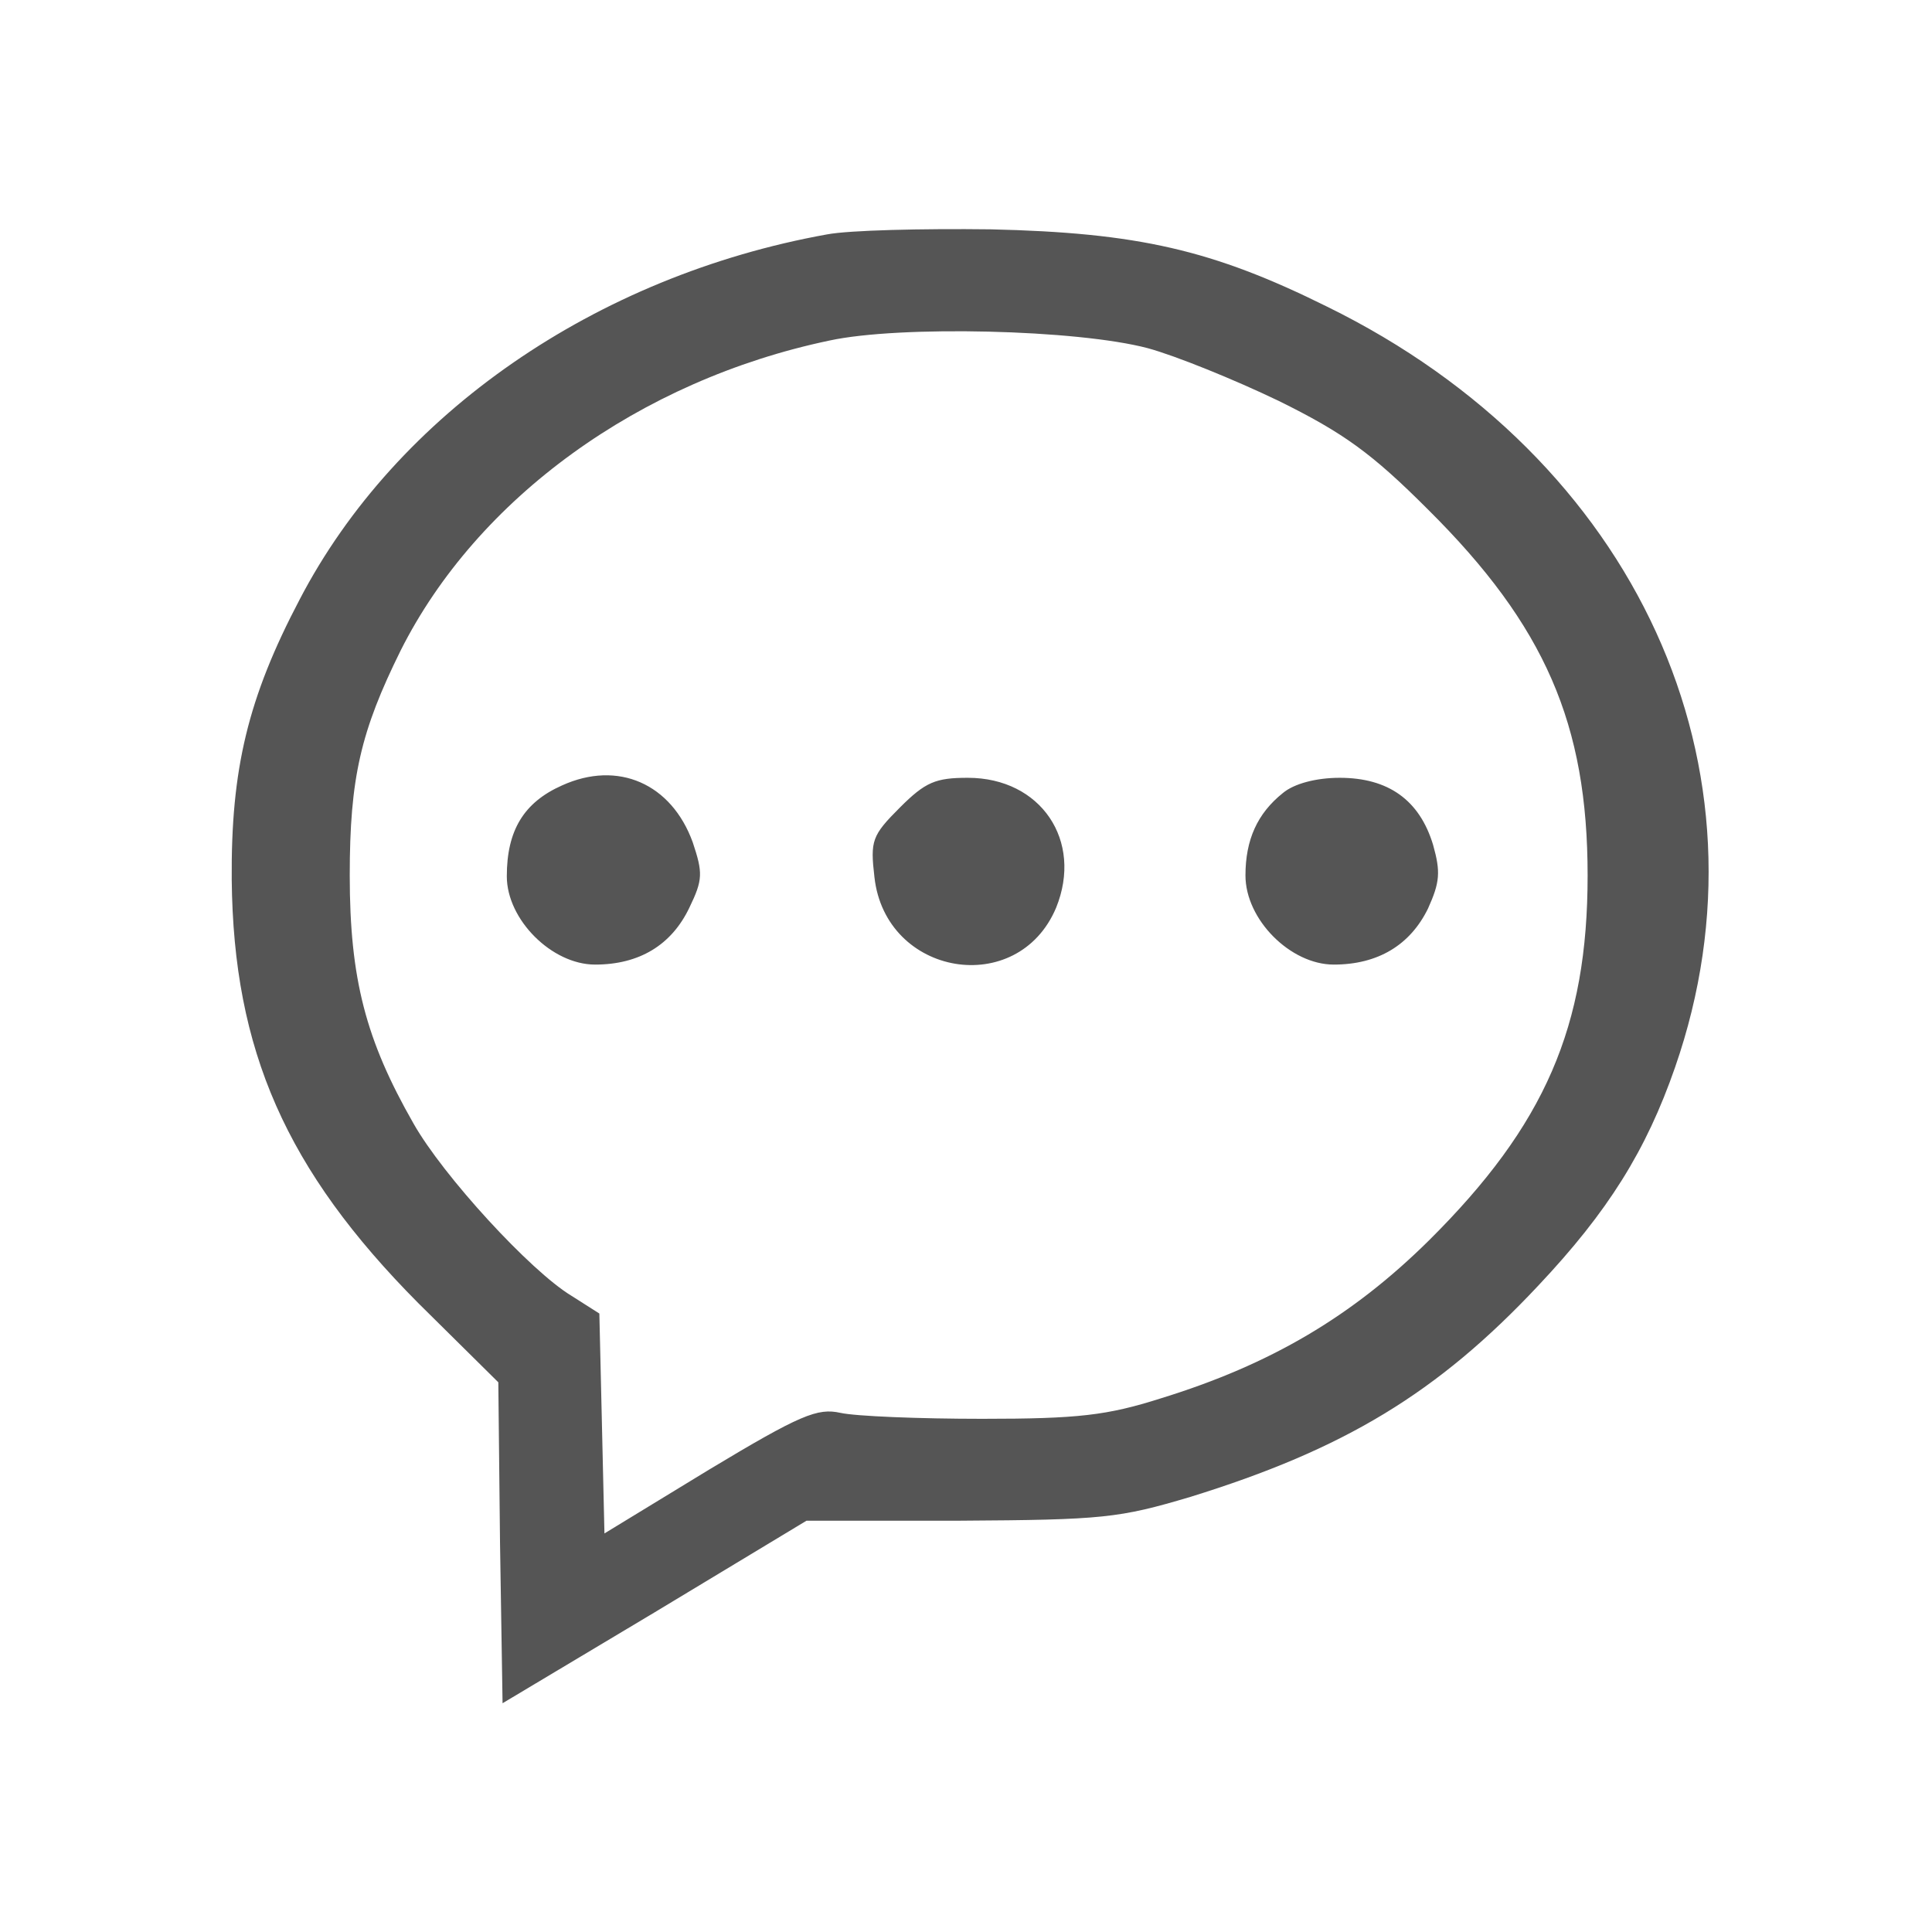
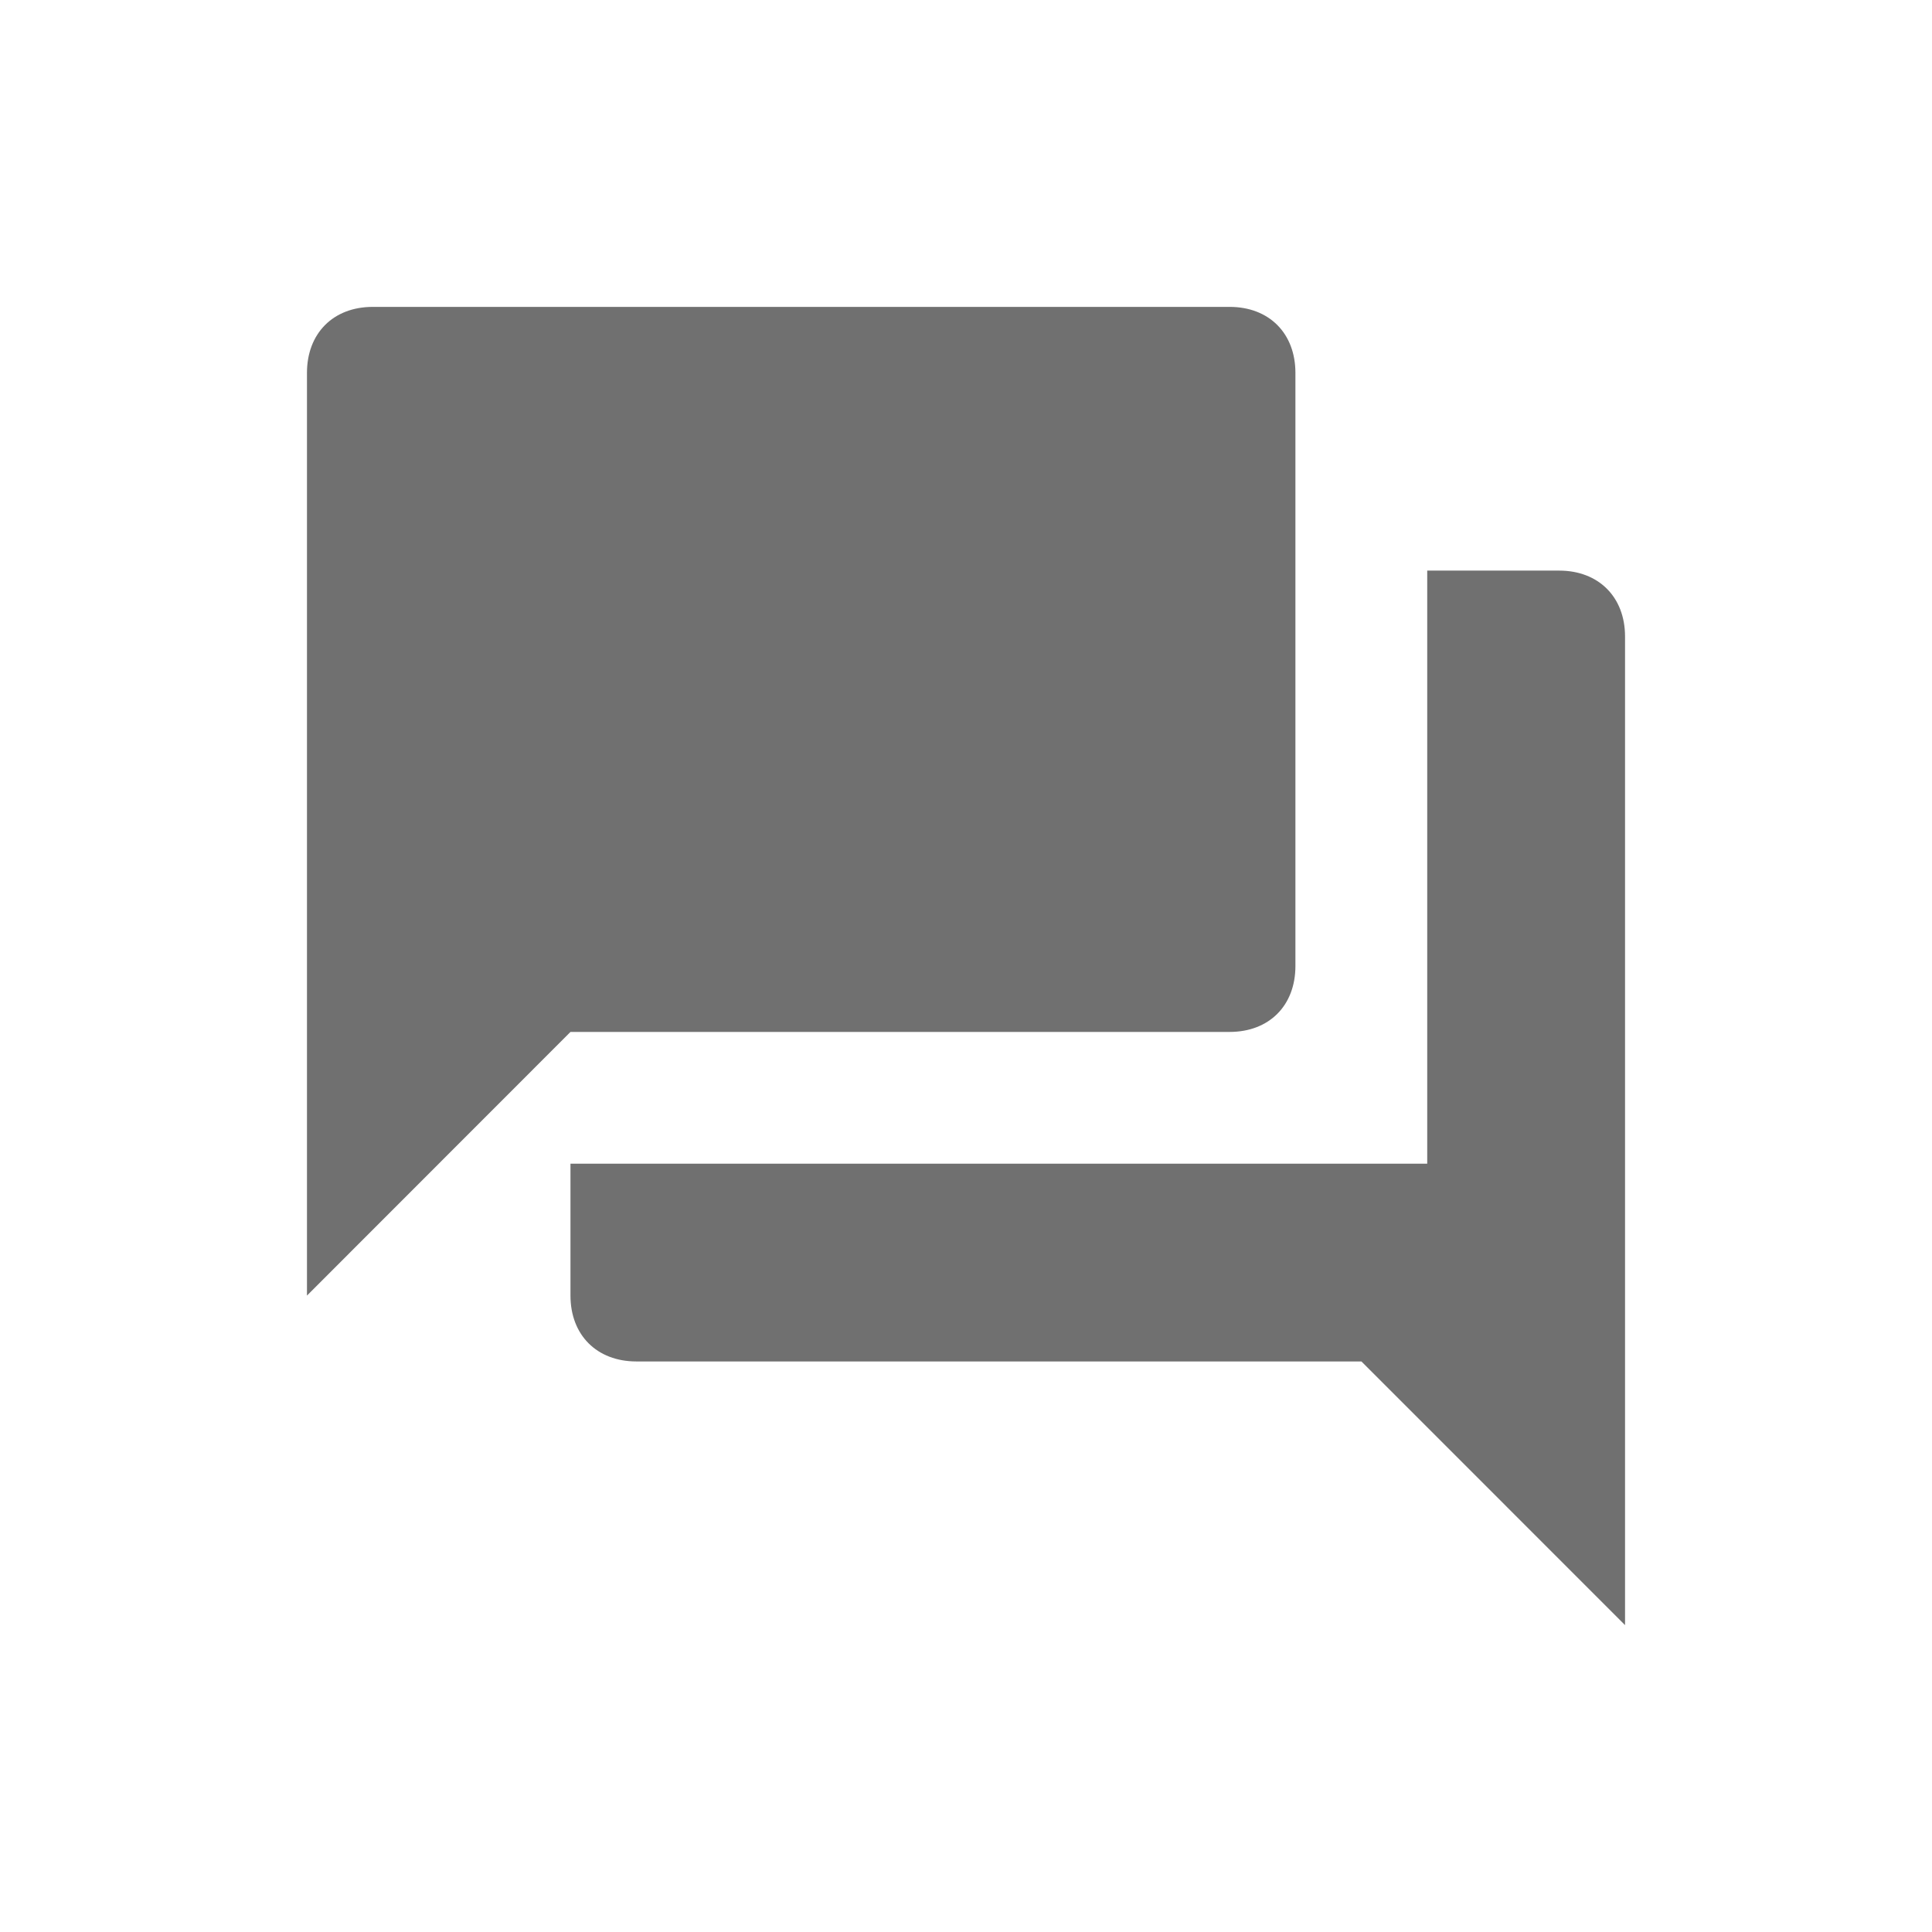
- <svg xmlns="http://www.w3.org/2000/svg" t="1628601534173" class="icon" viewBox="0 0 1024 1024" version="1.1" p-id="67362" width="200" height="200">
-   <defs>
-     <style type="text/css" />
-   </defs>
-   <path d="M438.27 124.25C315.87 146.3 210.12 219.2 158.82 317.75c-27.45 52.2-36.45 90-36 148.5 0.9 90.45 28.8 153.9 99 224.55l42.3 41.85 0.9 85.05 1.35 85.05 80.55-48.15 80.55-48.6h81.45c75.6-0.45 84.15-1.35 121.95-12.6 81.45-25.2 130.95-54.9 184.5-112.05 36.9-39.15 57.15-71.55 72.45-115.65 54.9-157.95-20.25-322.65-184.5-403.2-60.75-30.15-100.35-39.15-178.2-40.95-36-0.45-75.15 0.45-86.85 2.7z m170.1 60.3c14.85 4.05 45.9 16.65 69.3 27.9 34.65 17.1 49.5 27.9 79.2 57.6 62.1 61.65 84.6 113.85 84.6 193.95s-22.5 132.3-84.15 193.5c-40.5 40.05-83.7 65.7-142.2 83.7-28.35 9-43.65 10.8-94.5 10.8-33.3 0-67.05-1.35-75.15-3.15-12.15-2.7-21.15 0.9-69.75 30.15L320.37 812.75l-1.35-58.5-1.35-58.05-14.85-9.45c-21.6-13.05-67.95-63.45-83.7-91.35-25.2-44.1-33.75-76.5-33.75-131.4 0-51.75 5.85-76.5 27-119.25 40.5-80.55 126.45-143.1 227.25-164.25 37.35-8.1 131.4-5.85 168.75 4.05z" fill="#555555" p-id="67363" />
-   <path d="M297.87 416.3c-20.25 9-29.25 23.85-29.25 48.15 0 22.95 23.85 46.8 46.8 46.8 23.4 0 40.5-10.35 49.95-30.15 7.2-14.85 7.2-18.45 1.8-34.65-11.25-31.05-39.6-43.65-69.3-30.15zM476.97 428c-14.85 14.85-15.75 17.55-13.5 36.9 5.85 52.65 76.05 64.35 96.3 16.2 14.4-35.55-8.1-68.85-46.8-68.85-17.1 0-22.5 2.25-36 15.75zM679.92 420.35c-13.5 10.8-19.8 24.75-19.8 43.65 0 23.4 23.85 47.25 46.8 47.25 23.4 0 40.5-10.35 49.95-29.7 6.3-13.95 6.75-19.35 2.7-33.75-7.2-23.85-23.85-35.55-49.5-35.55-12.6 0-24.3 3.15-30.15 8.1z" fill="#555555" p-id="67364" />
+ <svg xmlns="http://www.w3.org/2000/svg" t="1717123914193" class="icon" viewBox="0 0 1024 1024" version="1.1" p-id="5623" width="128" height="128">
+   <path d="M826.372 302.431l-69.914 0 0 314.347-454.094 0 0 69.912c0 20.921 13.982 34.906 34.933 34.906l384.283 0 139.725 139.746 0-524.006C861.304 316.413 847.266 302.431 826.372 302.431M686.599 512.013l0-314.374c0-20.974-13.931-34.983-34.882-34.983l-454.142 0c-20.951 0-34.878 14.009-34.878 34.983l0 489.051 139.667-139.746 349.353 0C672.667 546.945 686.599 532.987 686.599 512.013" p-id="5624" data-spm-anchor-id="a313x.search_index.0.i4.2e293a81UpLUxZ" class="selected" fill="#707070" />
</svg>
